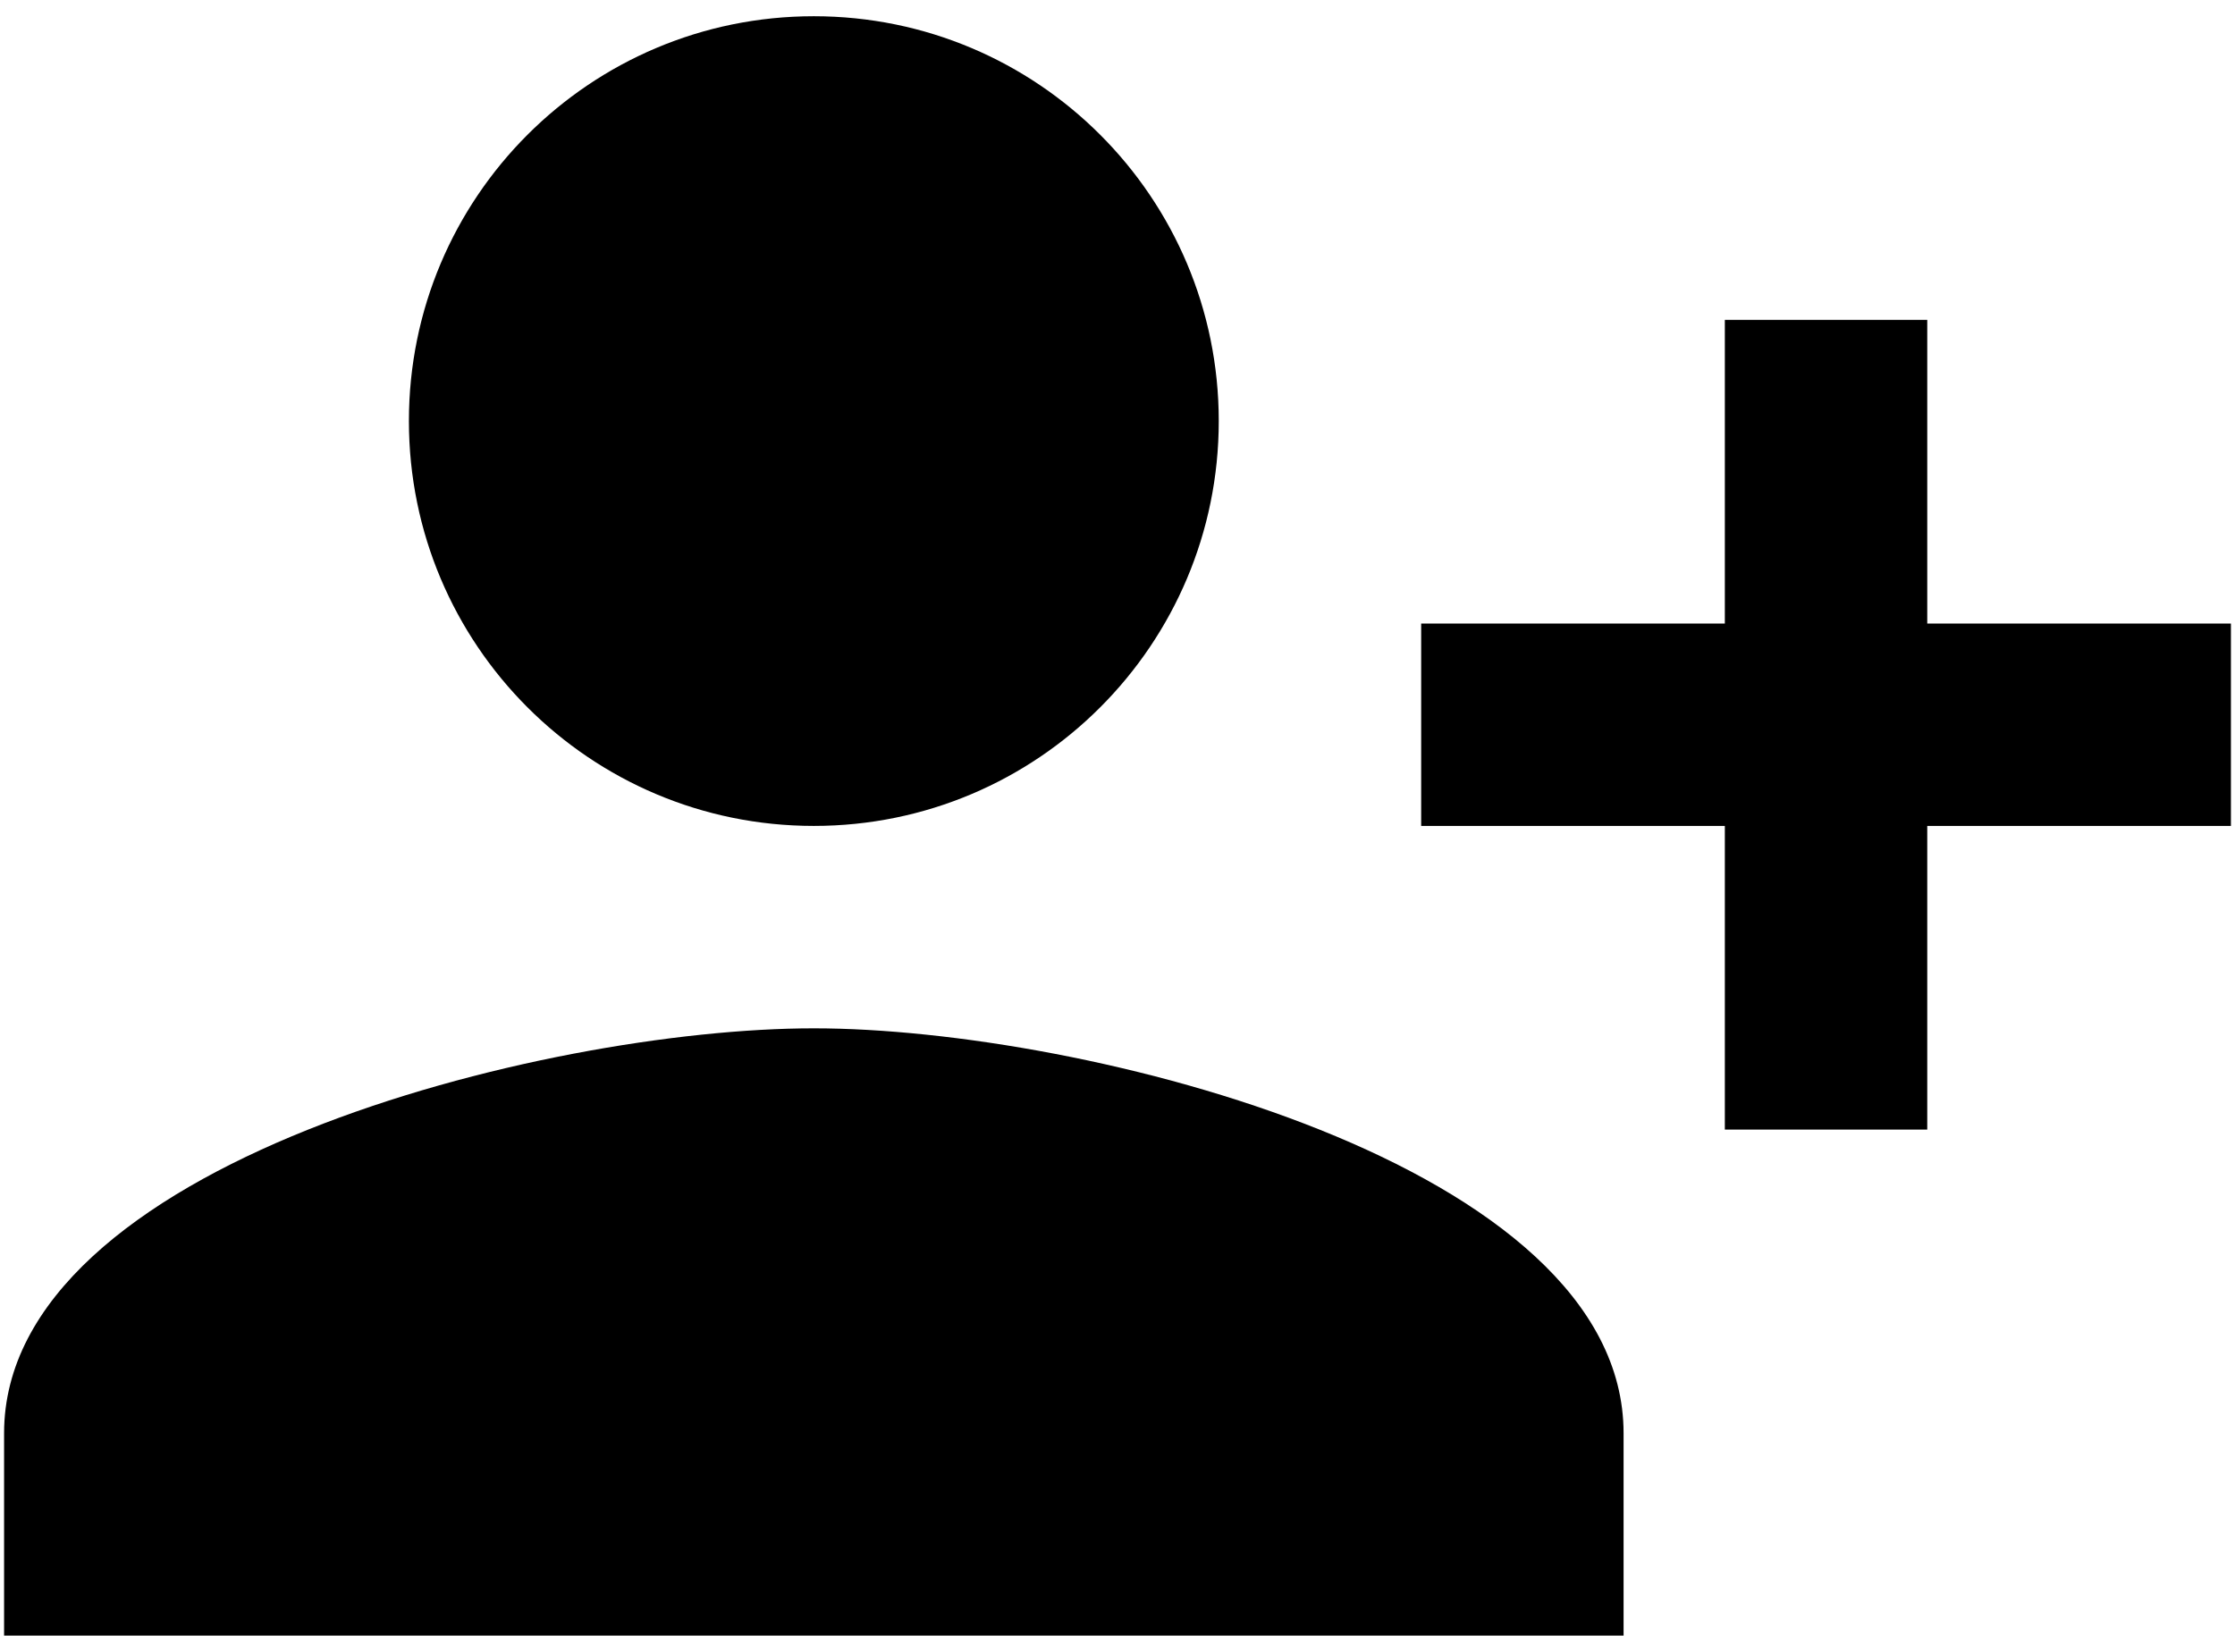
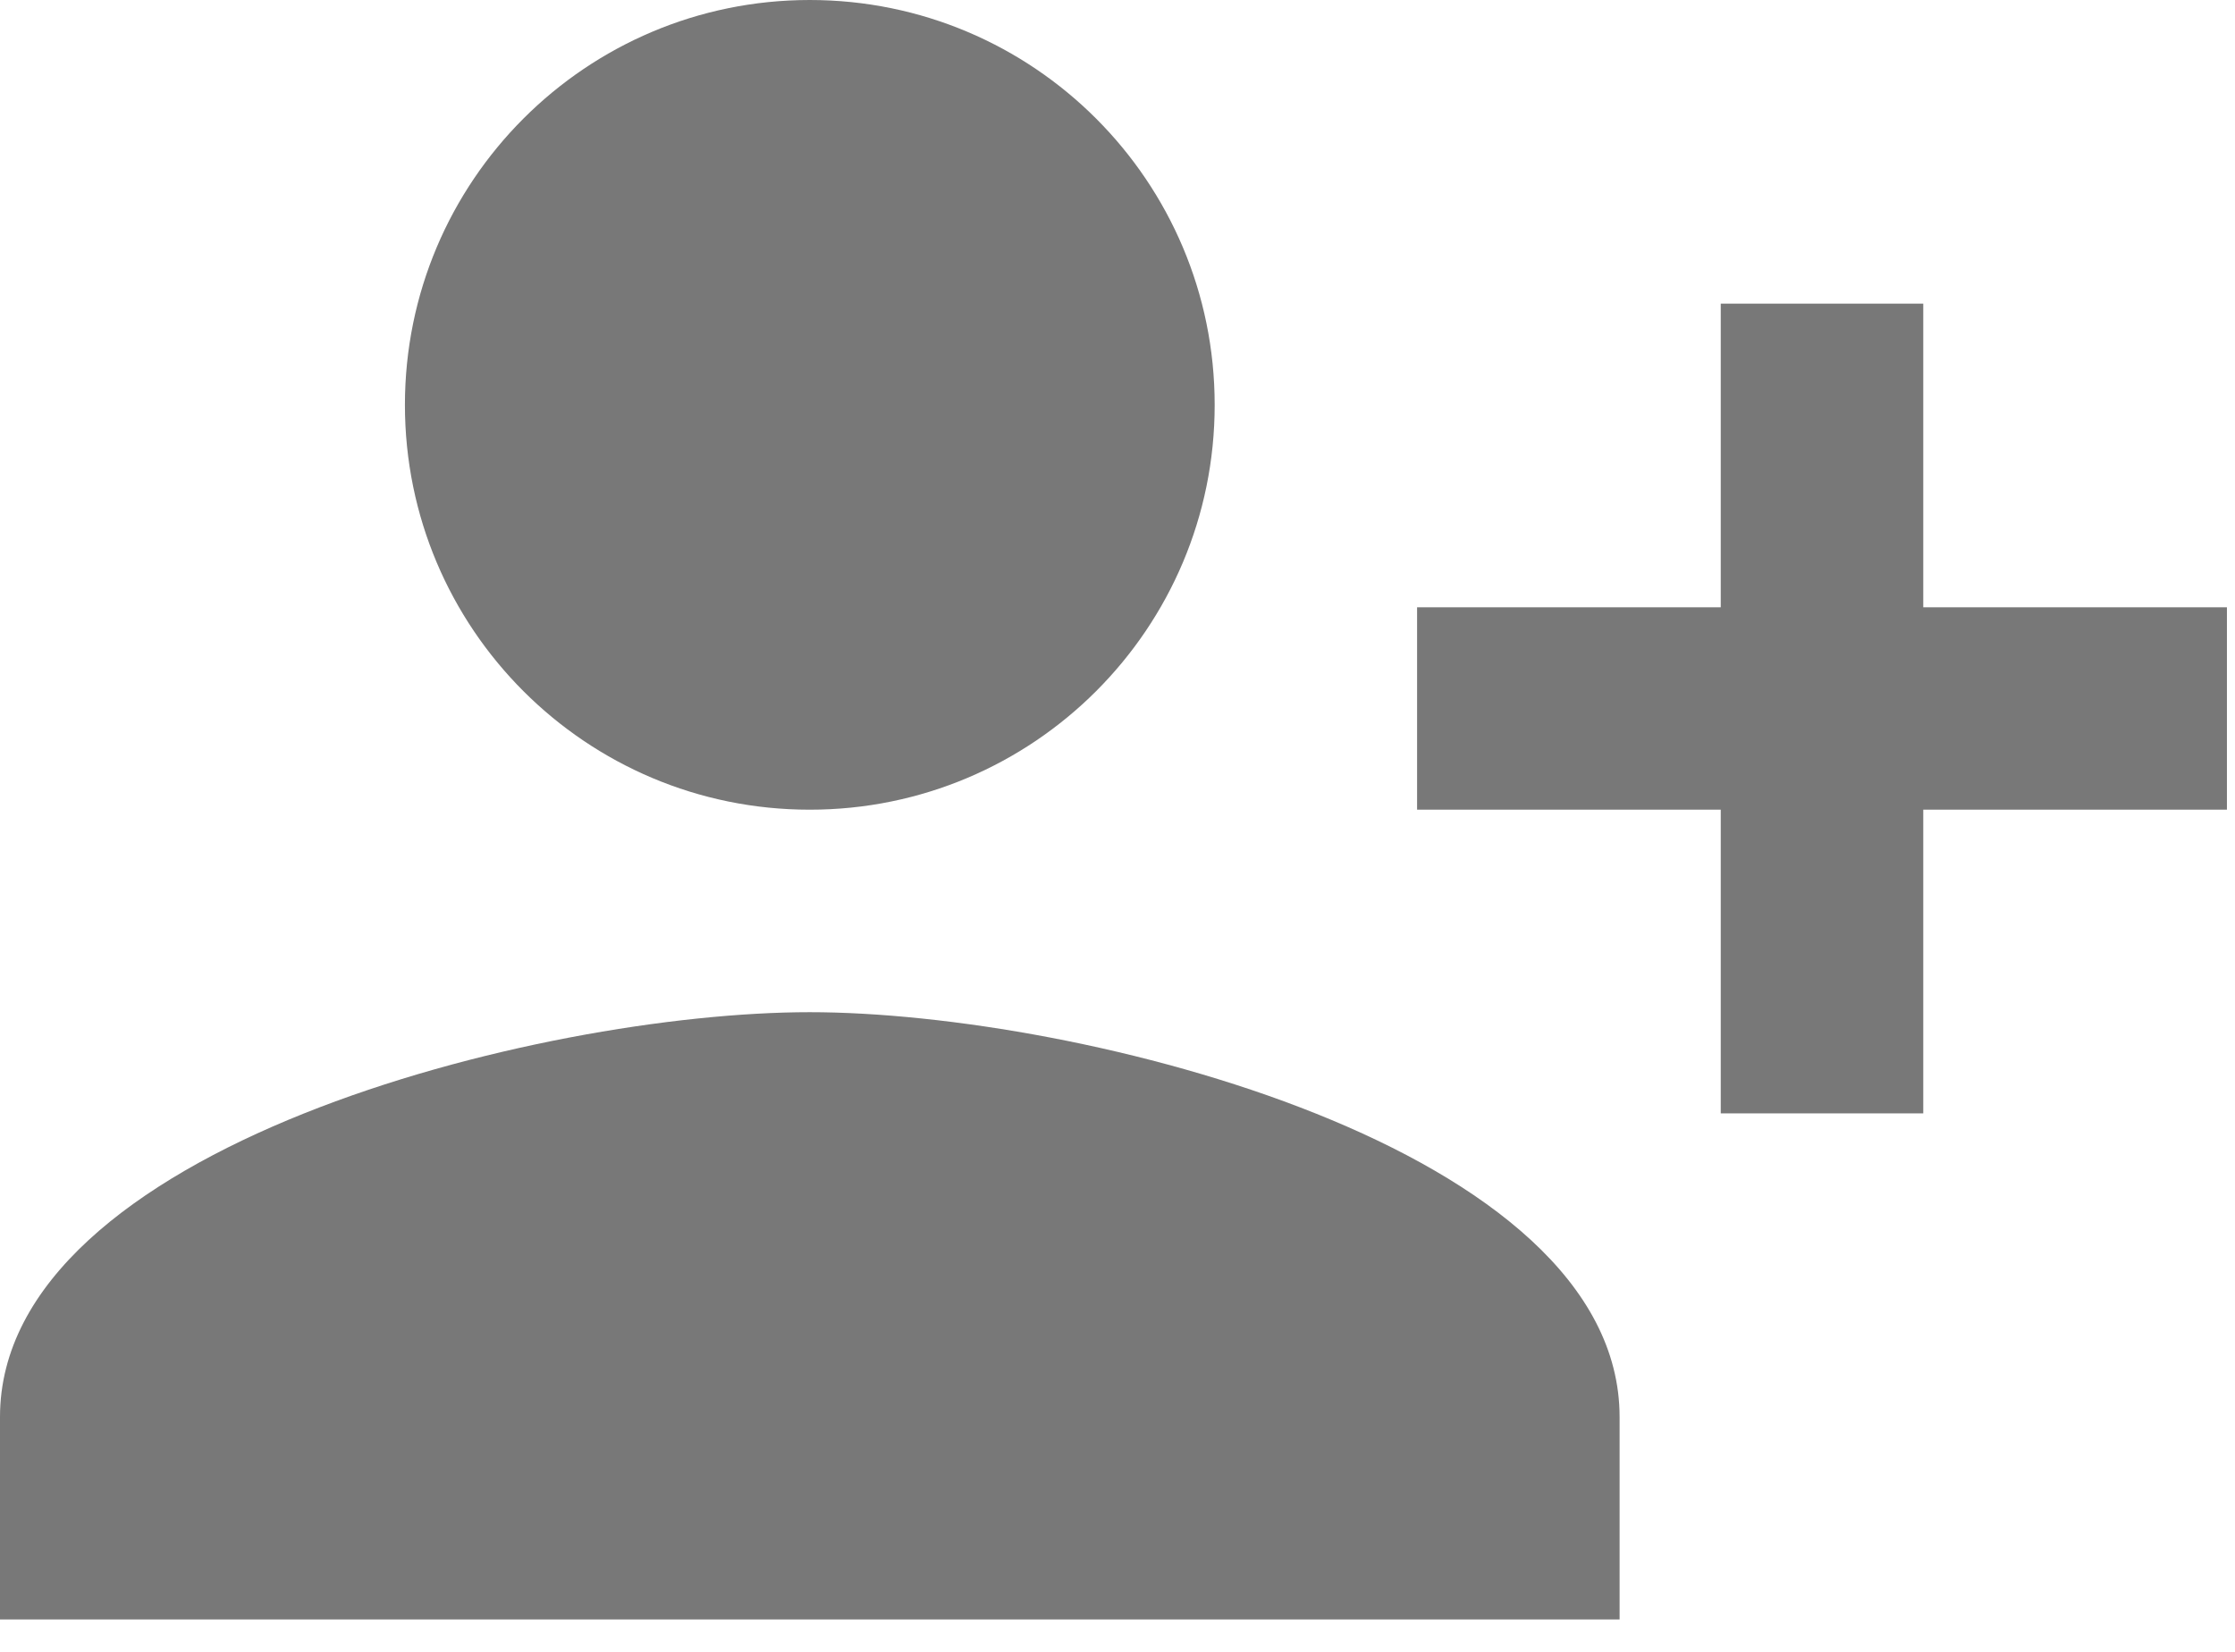
<svg xmlns="http://www.w3.org/2000/svg" width="23" height="17" viewBox="0 0 23 17" fill="none">
-   <path d="M12.542 4.333C12.542 2.031 10.677 0.167 8.375 0.167C6.073 0.167 4.208 2.031 4.208 4.333C4.208 6.635 6.073 8.5 8.375 8.5C10.677 8.5 12.542 6.635 12.542 4.333ZM14.625 6.417V8.5H17.75V11.625H19.833V8.5H22.958V6.417H19.833V3.292H17.75V6.417H14.625ZM0.042 14.75V16.833H16.708V14.75C16.708 11.979 11.156 10.583 8.375 10.583C5.594 10.583 0.042 11.979 0.042 14.75Z" fill="black" />
+   <path d="M12.5 4.167C12.5 1.865 10.635 0 8.333 0C6.031 0 4.167 1.865 4.167 4.167C4.167 6.469 6.031 8.333 8.333 8.333C10.635 8.333 12.5 6.469 12.5 4.167ZM14.583 6.25V8.333H17.708V11.458H19.792V8.333H22.917V6.25H19.792V3.125H17.708V6.25H14.583ZM0 14.583V16.667H16.667V14.583C16.667 11.812 11.115 10.417 8.333 10.417C5.552 10.417 0 11.812 0 14.583Z" fill="#787878" />
</svg>
